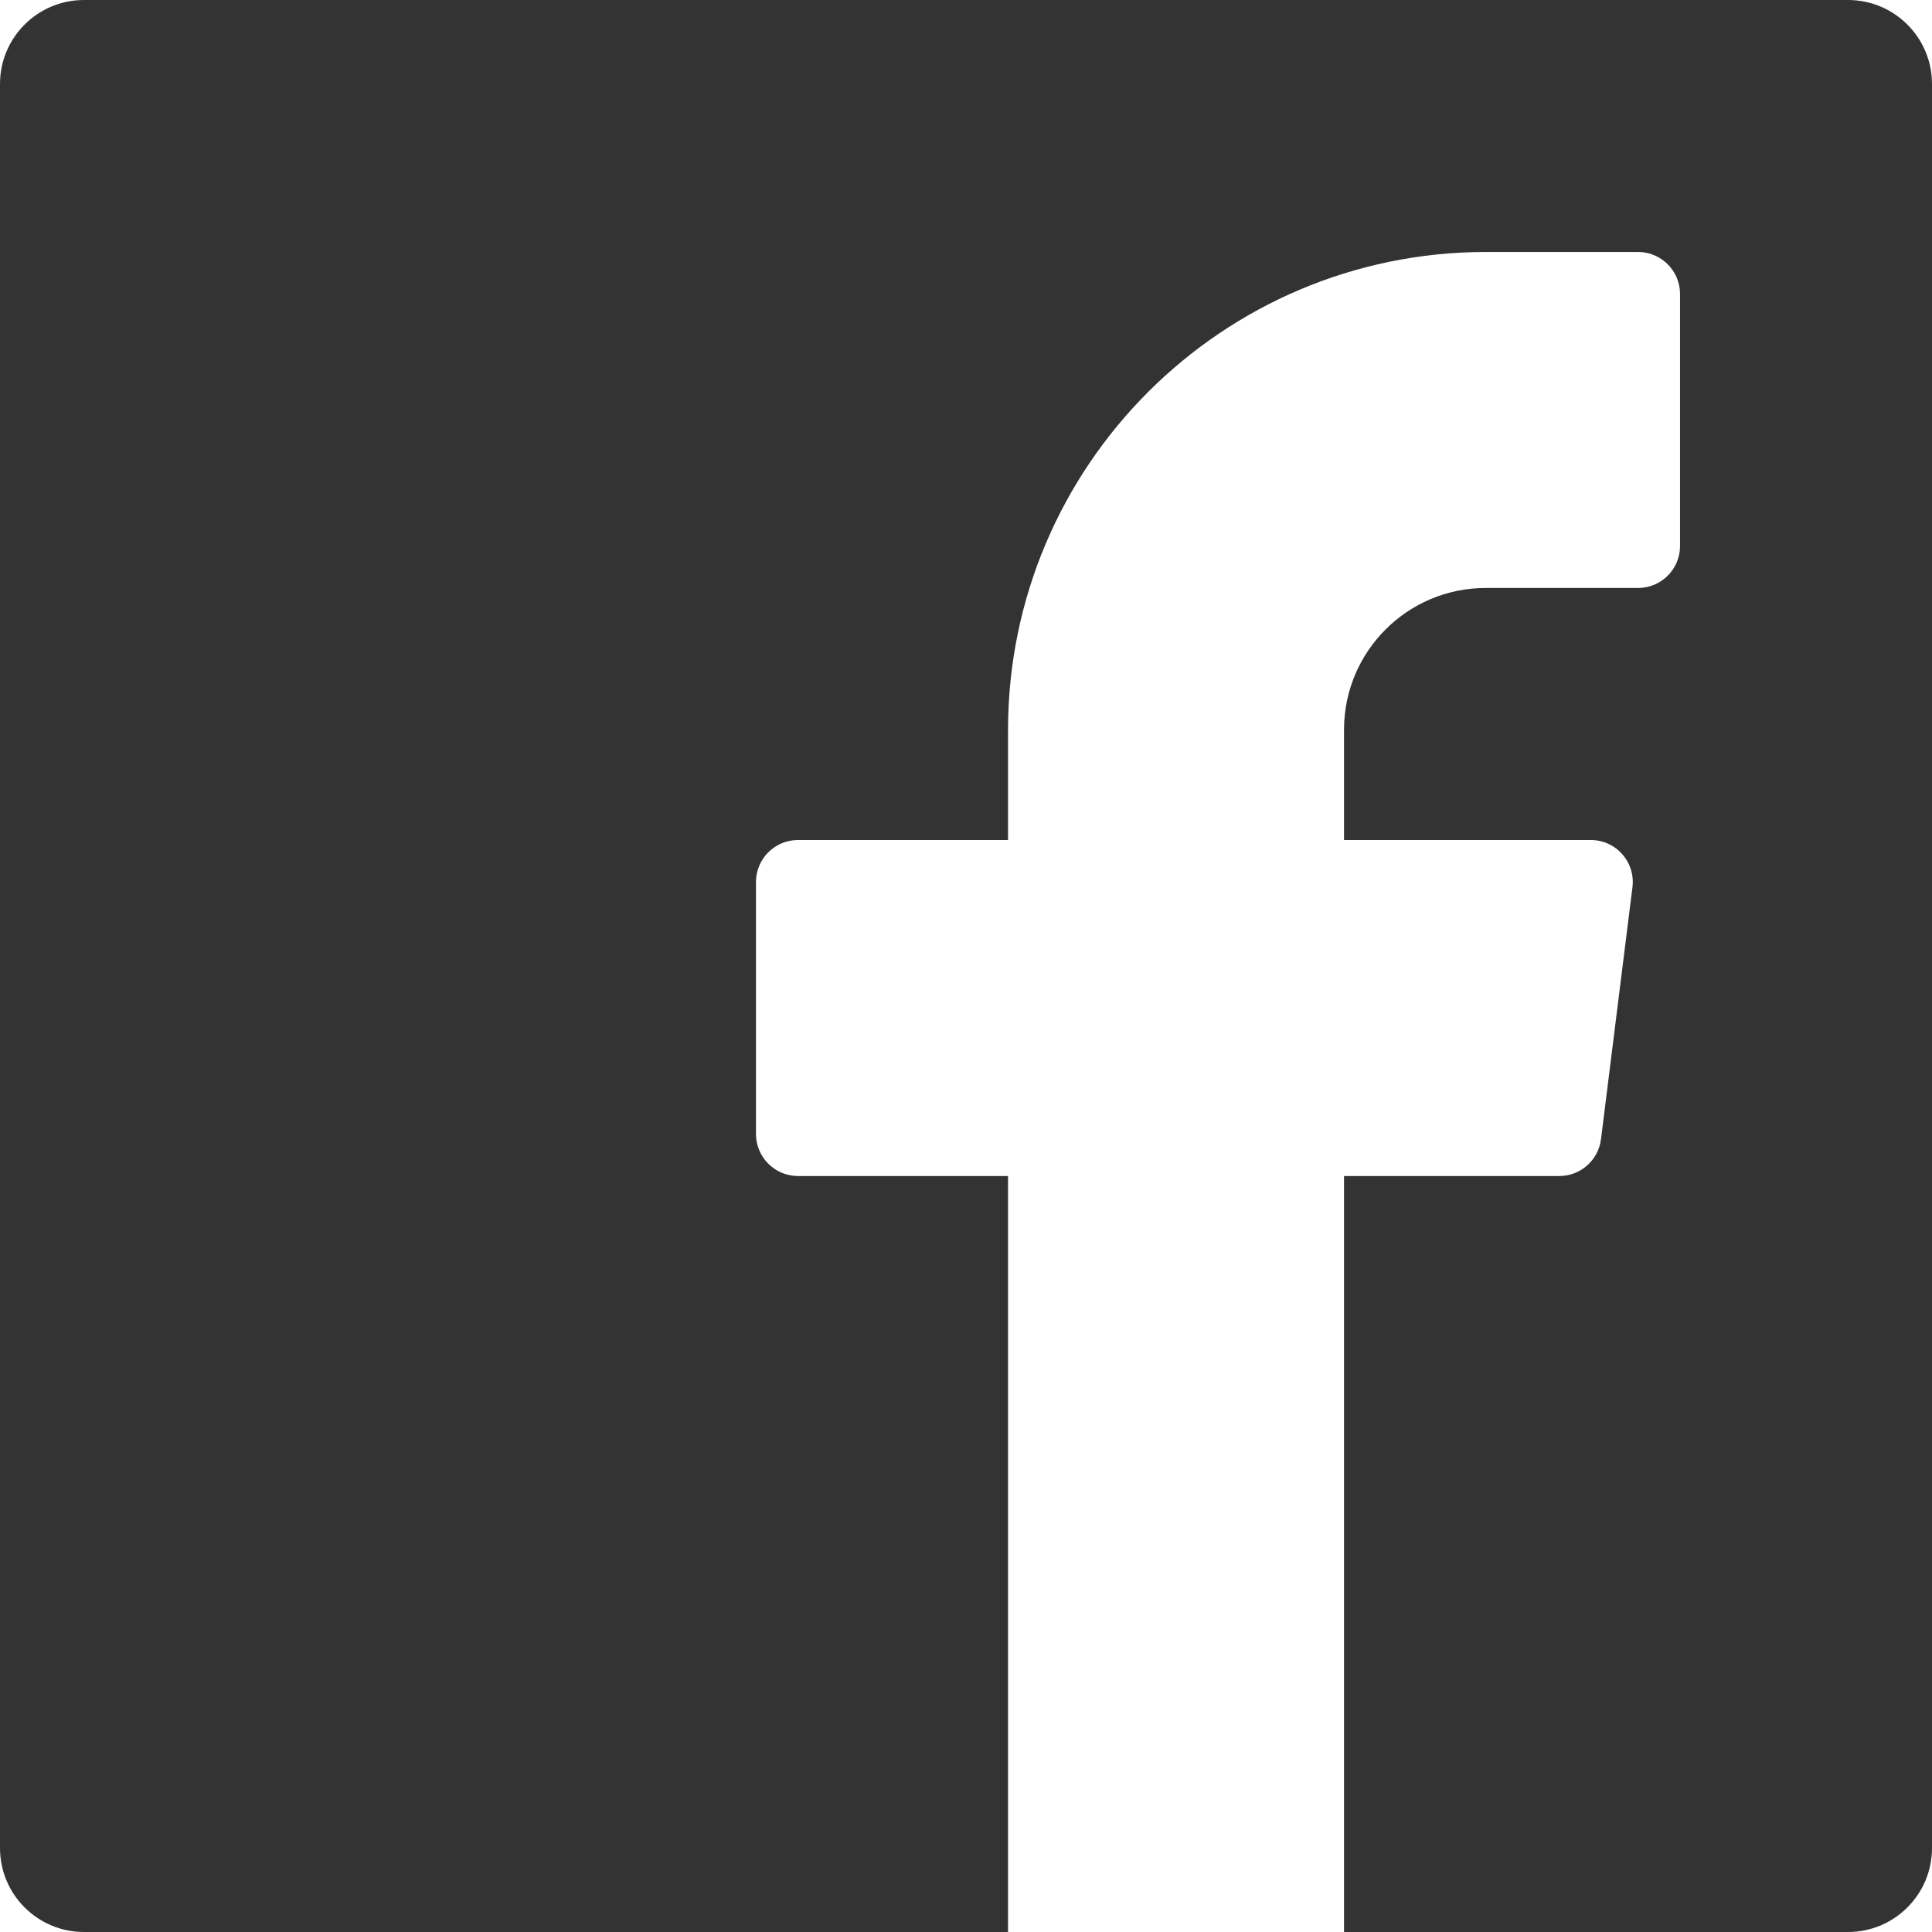
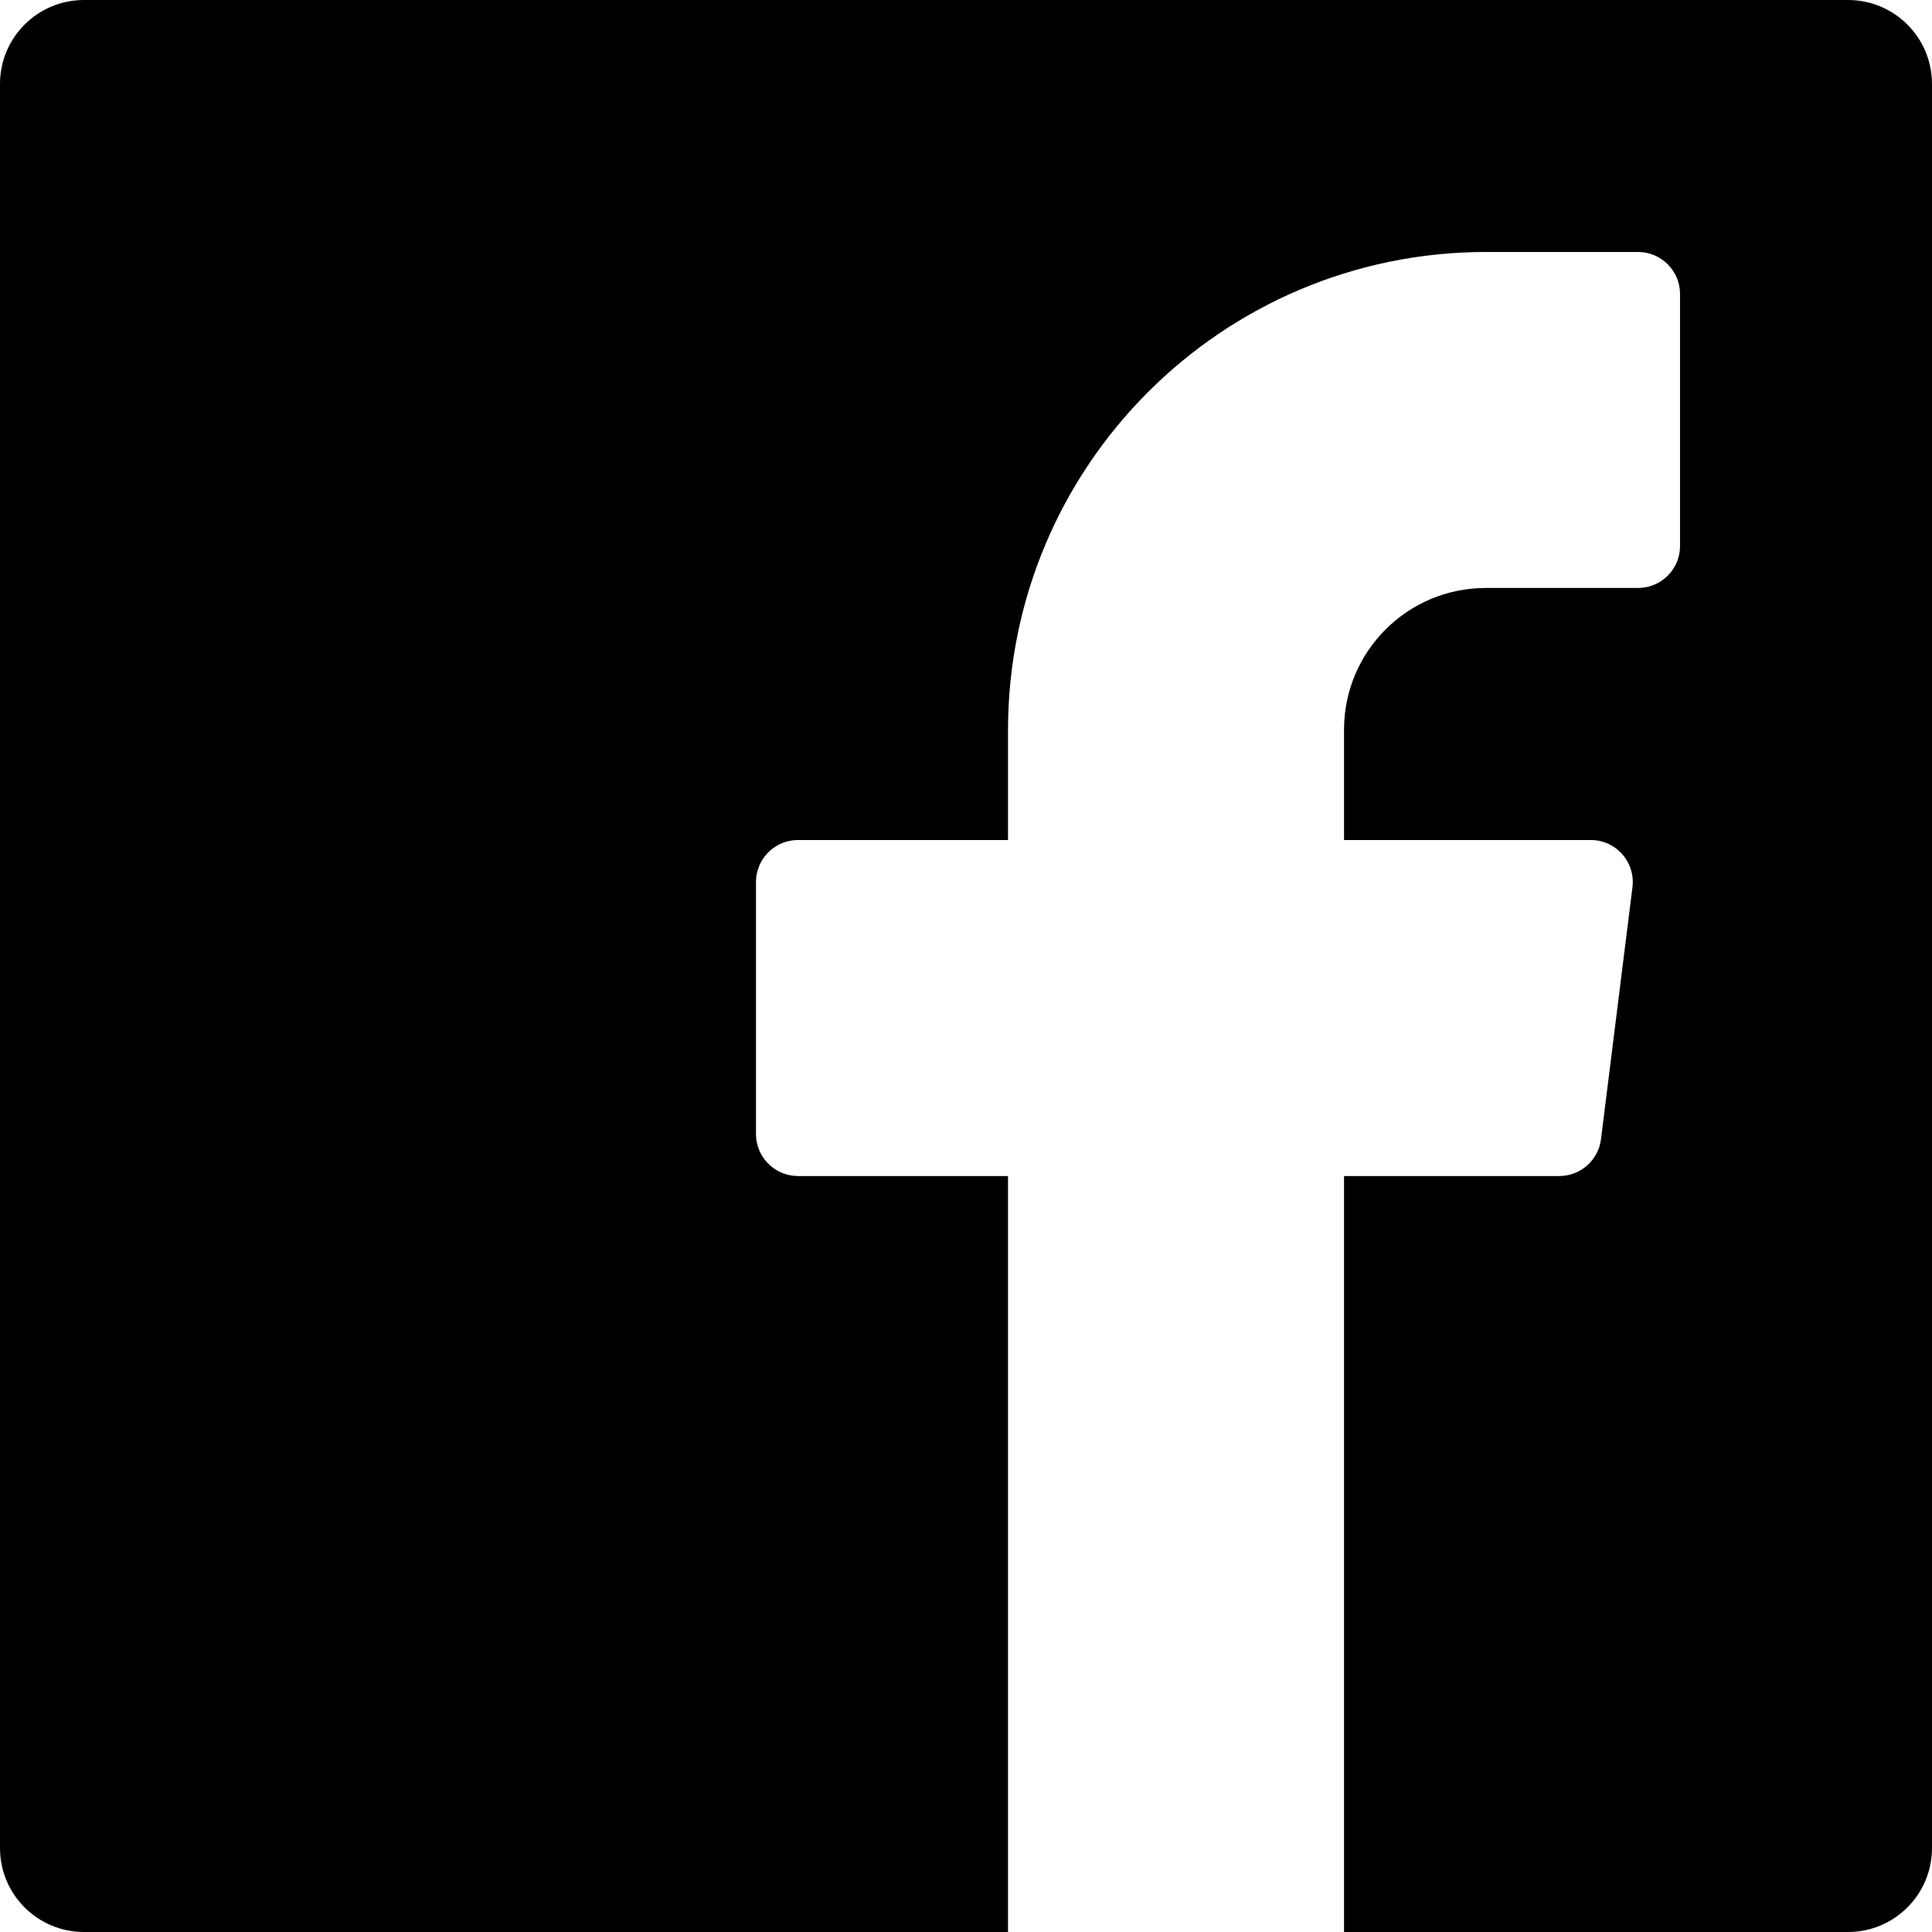
<svg xmlns="http://www.w3.org/2000/svg" width="24" height="24" fill="none" viewBox="0 0 24 24">
-   <path fill="#333" fill-rule="evenodd" d="M12.522,24 L1.043,24 C0.467,24 1.15849359e-16,23.533 0,22.957 L0,1.043 C-5.79246795e-17,0.467 0.467,1.15849359e-16 1.043,0 L22.957,0 C23.533,0 24,0.467 24,1.043 L24,22.957 C24,23.533 23.533,24 22.957,24 L16.696,24 L16.696,14.609 L19.366,14.609 C19.631,14.611 19.855,14.414 19.888,14.152 L20.279,11.021 C20.298,10.872 20.251,10.722 20.151,10.61 C20.051,10.497 19.908,10.434 19.757,10.435 L16.696,10.435 L16.696,9.063 C16.697,8.092 17.484,7.305 18.455,7.304 L20.348,7.304 C20.636,7.304 20.87,7.071 20.87,6.783 L20.87,3.652 C20.87,3.364 20.636,3.13 20.348,3.13 L18.455,3.13 C15.18,3.134 12.526,5.788 12.522,9.063 L12.522,10.435 L9.913,10.435 C9.625,10.435 9.391,10.668 9.391,10.957 L9.391,14.087 C9.391,14.375 9.625,14.609 9.913,14.609 L12.522,14.609 L12.522,24 Z" />
+   <path fill="currentColor" fill-rule="evenodd" d="M12.522,24 L1.043,24 C0.467,24 1.15849359e-16,23.533 0,22.957 L0,1.043 C-5.79246795e-17,0.467 0.467,1.15849359e-16 1.043,0 L22.957,0 C23.533,0 24,0.467 24,1.043 L24,22.957 C24,23.533 23.533,24 22.957,24 L16.696,24 L16.696,14.609 L19.366,14.609 C19.631,14.611 19.855,14.414 19.888,14.152 L20.279,11.021 C20.298,10.872 20.251,10.722 20.151,10.61 C20.051,10.497 19.908,10.434 19.757,10.435 L16.696,10.435 L16.696,9.063 C16.697,8.092 17.484,7.305 18.455,7.304 L20.348,7.304 C20.636,7.304 20.87,7.071 20.87,6.783 L20.87,3.652 C20.87,3.364 20.636,3.13 20.348,3.13 L18.455,3.13 C15.18,3.134 12.526,5.788 12.522,9.063 L12.522,10.435 L9.913,10.435 C9.625,10.435 9.391,10.668 9.391,10.957 L9.391,14.087 C9.391,14.375 9.625,14.609 9.913,14.609 L12.522,14.609 L12.522,24 Z" />
</svg>
